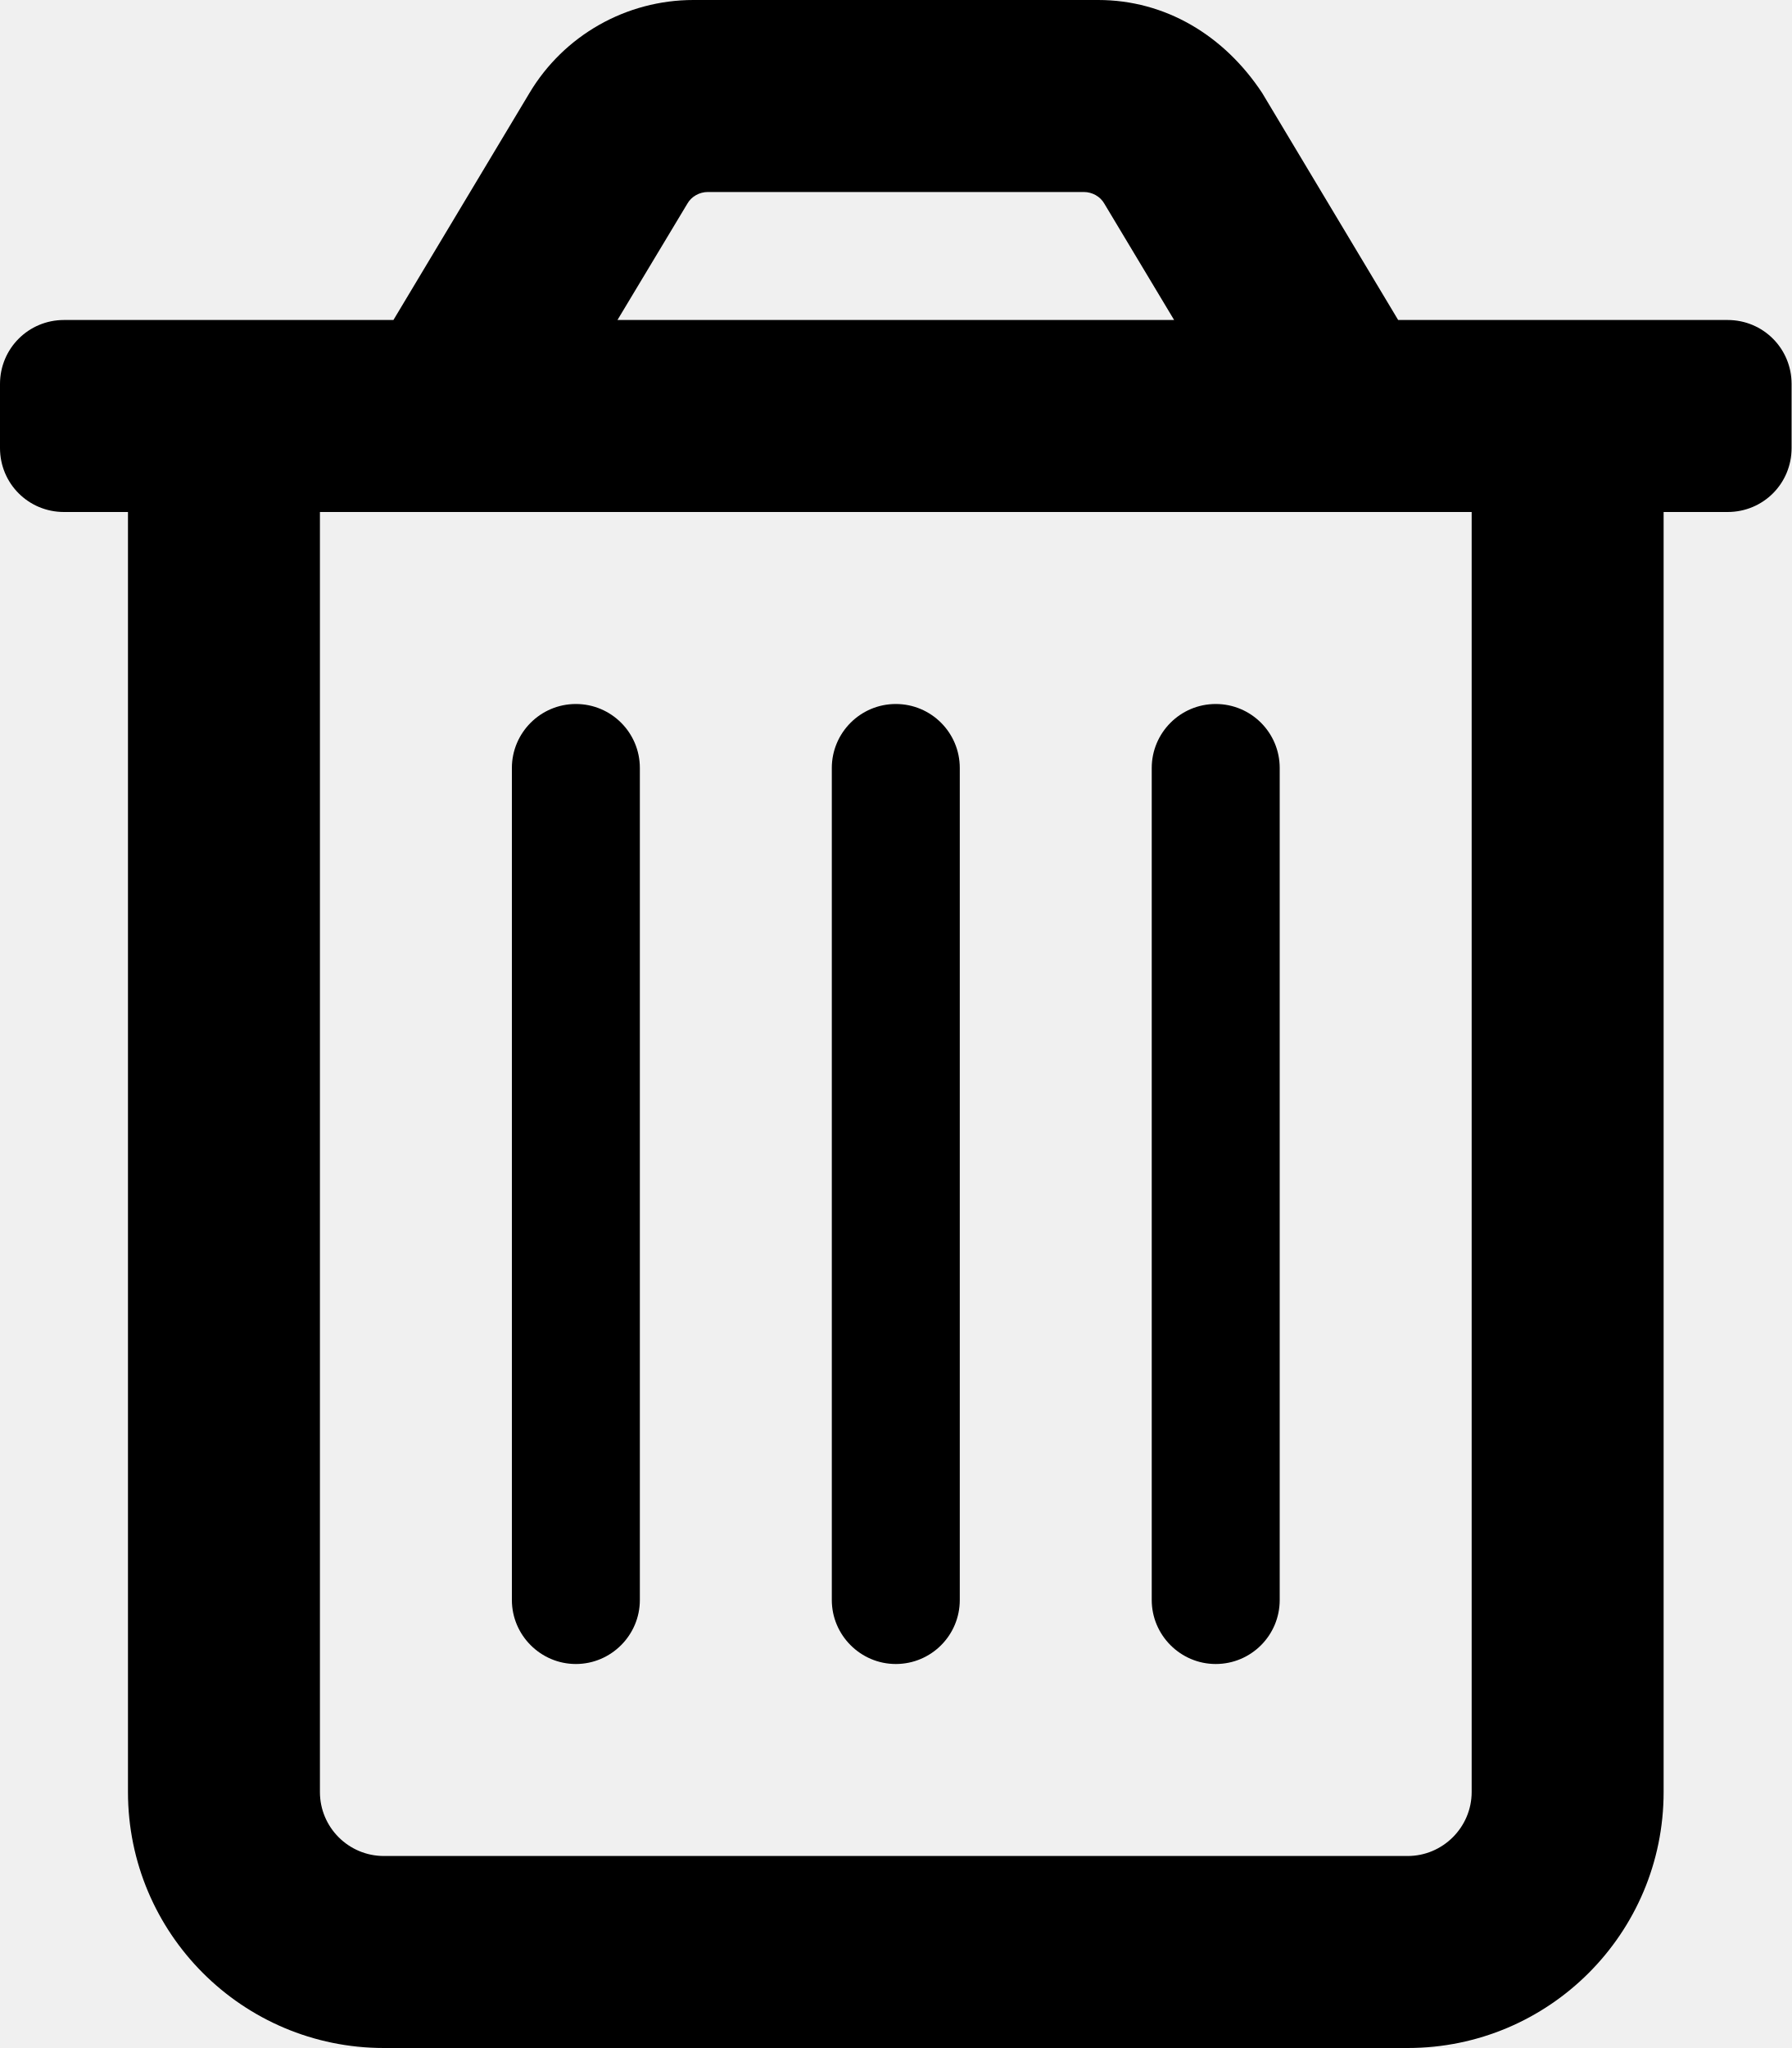
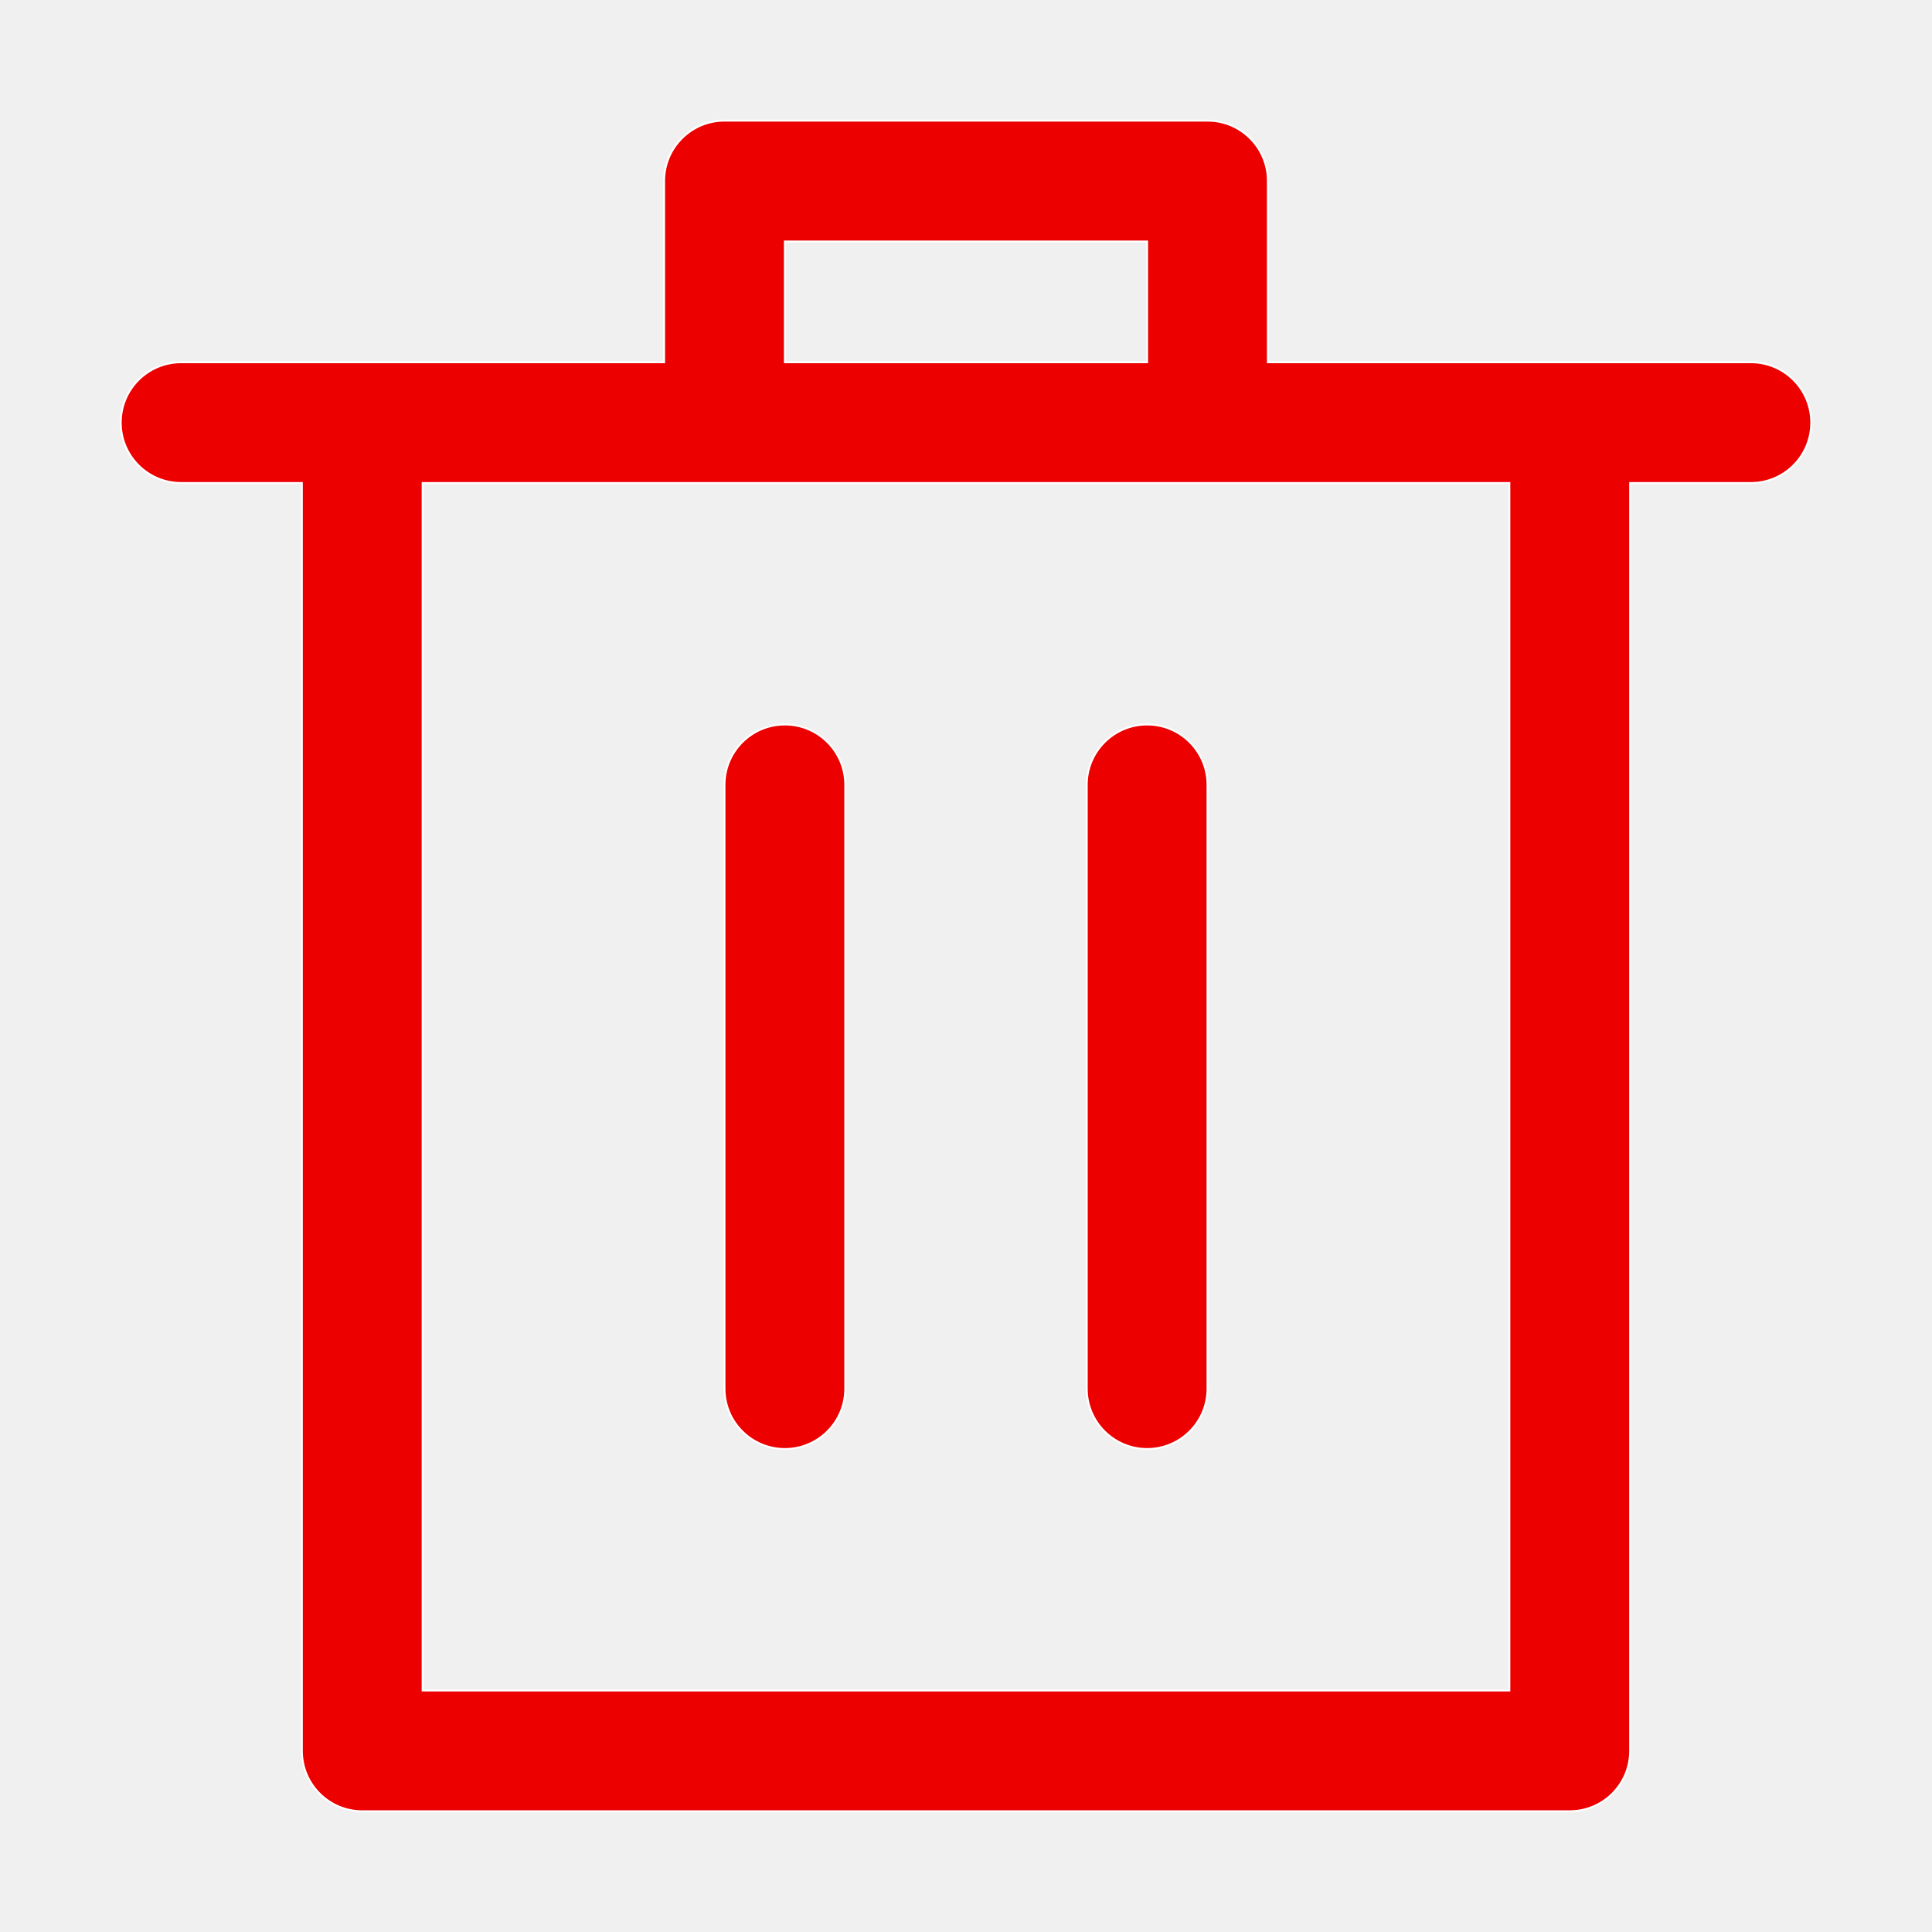
- <svg xmlns="http://www.w3.org/2000/svg" viewBox="0 0 448 512">
-   <path d="M432 80h-82.38l-34-56.75C306.1 8.827 291.4 0 274.6 0H173.4C156.6 0 141 8.827 132.4 23.25L98.38 80H16C7.125 80 0 87.13 0 96v16C0 120.9 7.125 128 16 128H32v320c0 35.35 28.65 64 64 64h256c35.35 0 64-28.65 64-64V128h16C440.9 128 448 120.9 448 112V96C448 87.13 440.9 80 432 80zM171.9 50.88C172.9 49.13 174.9 48 177 48h94c2.125 0 4.125 1.125 5.125 2.875L293.6 80H154.4L171.9 50.88zM352 464H96c-8.837 0-16-7.163-16-16V128h288v320C368 456.8 360.8 464 352 464zM224 416c8.844 0 16-7.156 16-16V192c0-8.844-7.156-16-16-16S208 183.2 208 192v208C208 408.8 215.2 416 224 416zM144 416C152.8 416 160 408.8 160 400V192c0-8.844-7.156-16-16-16S128 183.2 128 192v208C128 408.8 135.2 416 144 416zM304 416c8.844 0 16-7.156 16-16V192c0-8.844-7.156-16-16-16S288 183.2 288 192v208C288 408.8 295.2 416 304 416z" />
+ <svg xmlns="http://www.w3.org/2000/svg" width="64px" height="64px" viewBox="0 0 1024 1024" fill="#ffffff" stroke="#ffffff">
+   <g id="SVGRepo_bgCarrier" stroke-width="0" />
+   <g id="SVGRepo_tracerCarrier" stroke-linecap="round" stroke-linejoin="round" stroke="#ffff" stroke-width="6.144" />
+   <g id="SVGRepo_iconCarrier">
+     <path fill="#ed0000" d="M160 256H96a32 32 0 0 1 0-64h256V95.936a32 32 0 0 1 32-32h256a32 32 0 0 1 32 32V192h256a32 32 0 1 1 0 64h-64v672a32 32 0 0 1-32 32H192a32 32 0 0 1-32-32V256zm448-64v-64H416v64h192zM224 896h576V256H224v640zm192-128a32 32 0 0 1-32-32V416a32 32 0 0 1 64 0v320a32 32 0 0 1-32 32zm192 0a32 32 0 0 1-32-32V416a32 32 0 0 1 64 0v320a32 32 0 0 1-32 32z" />
+   </g>
</svg>
